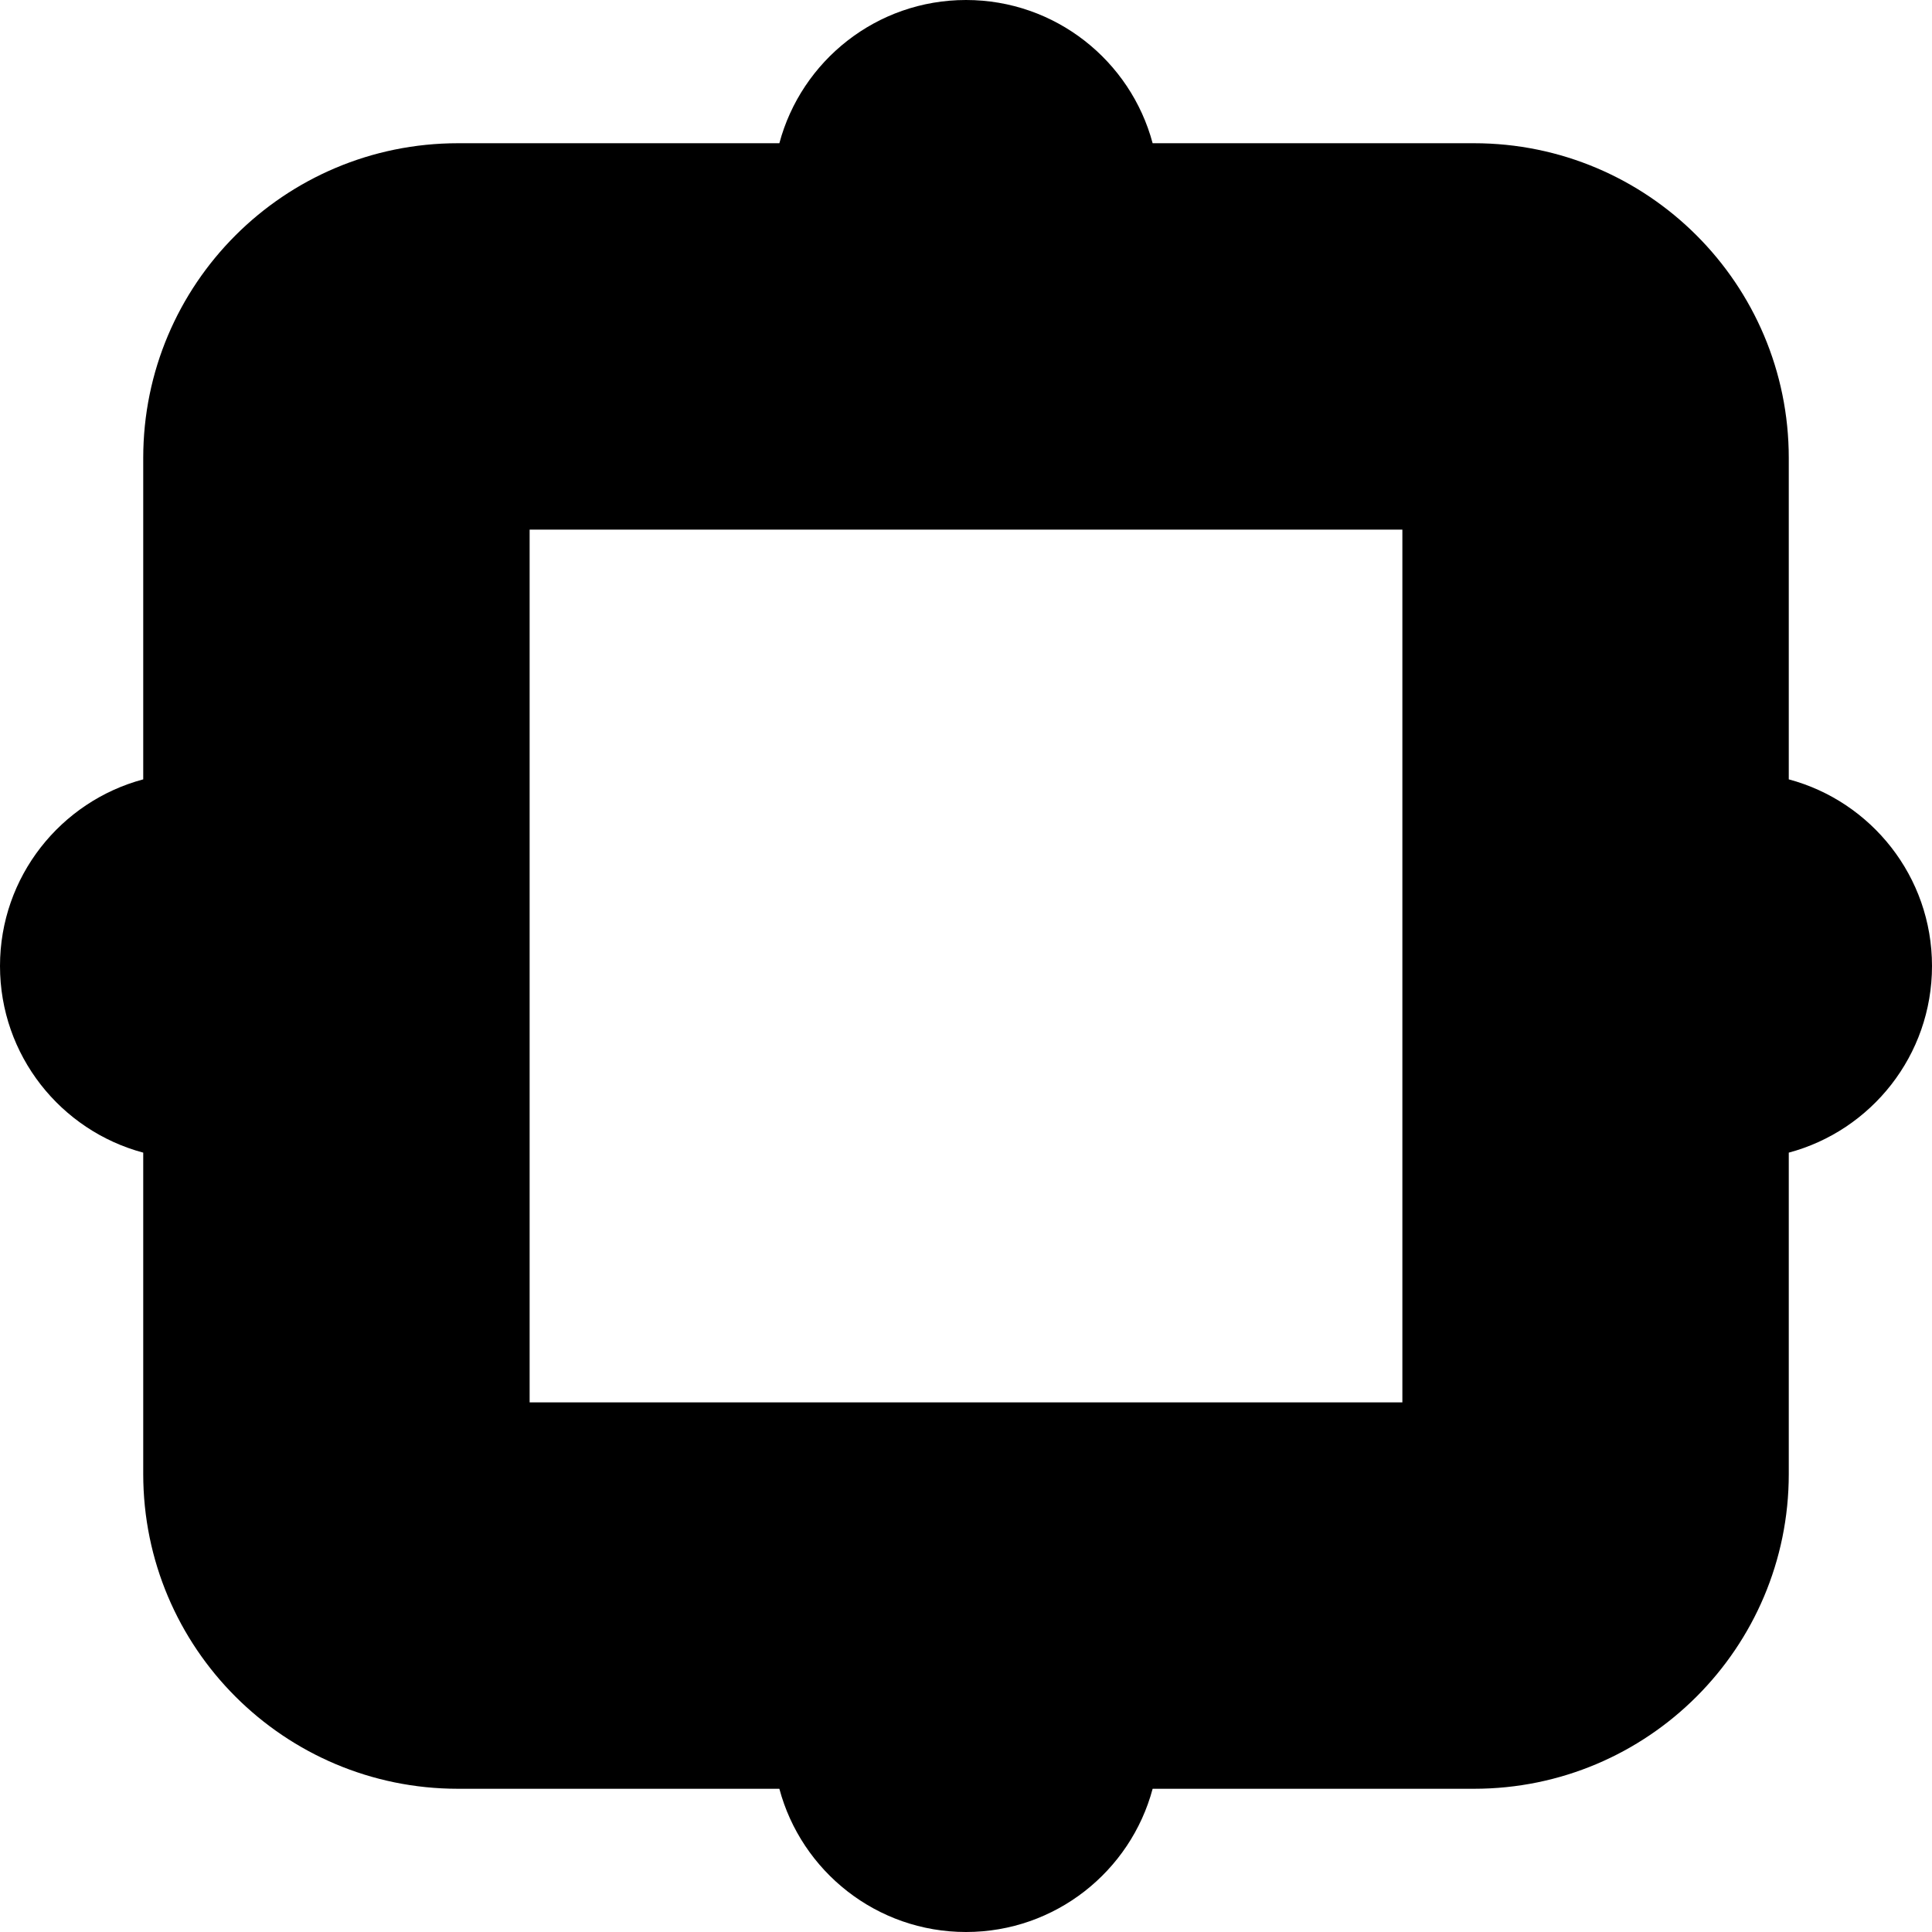
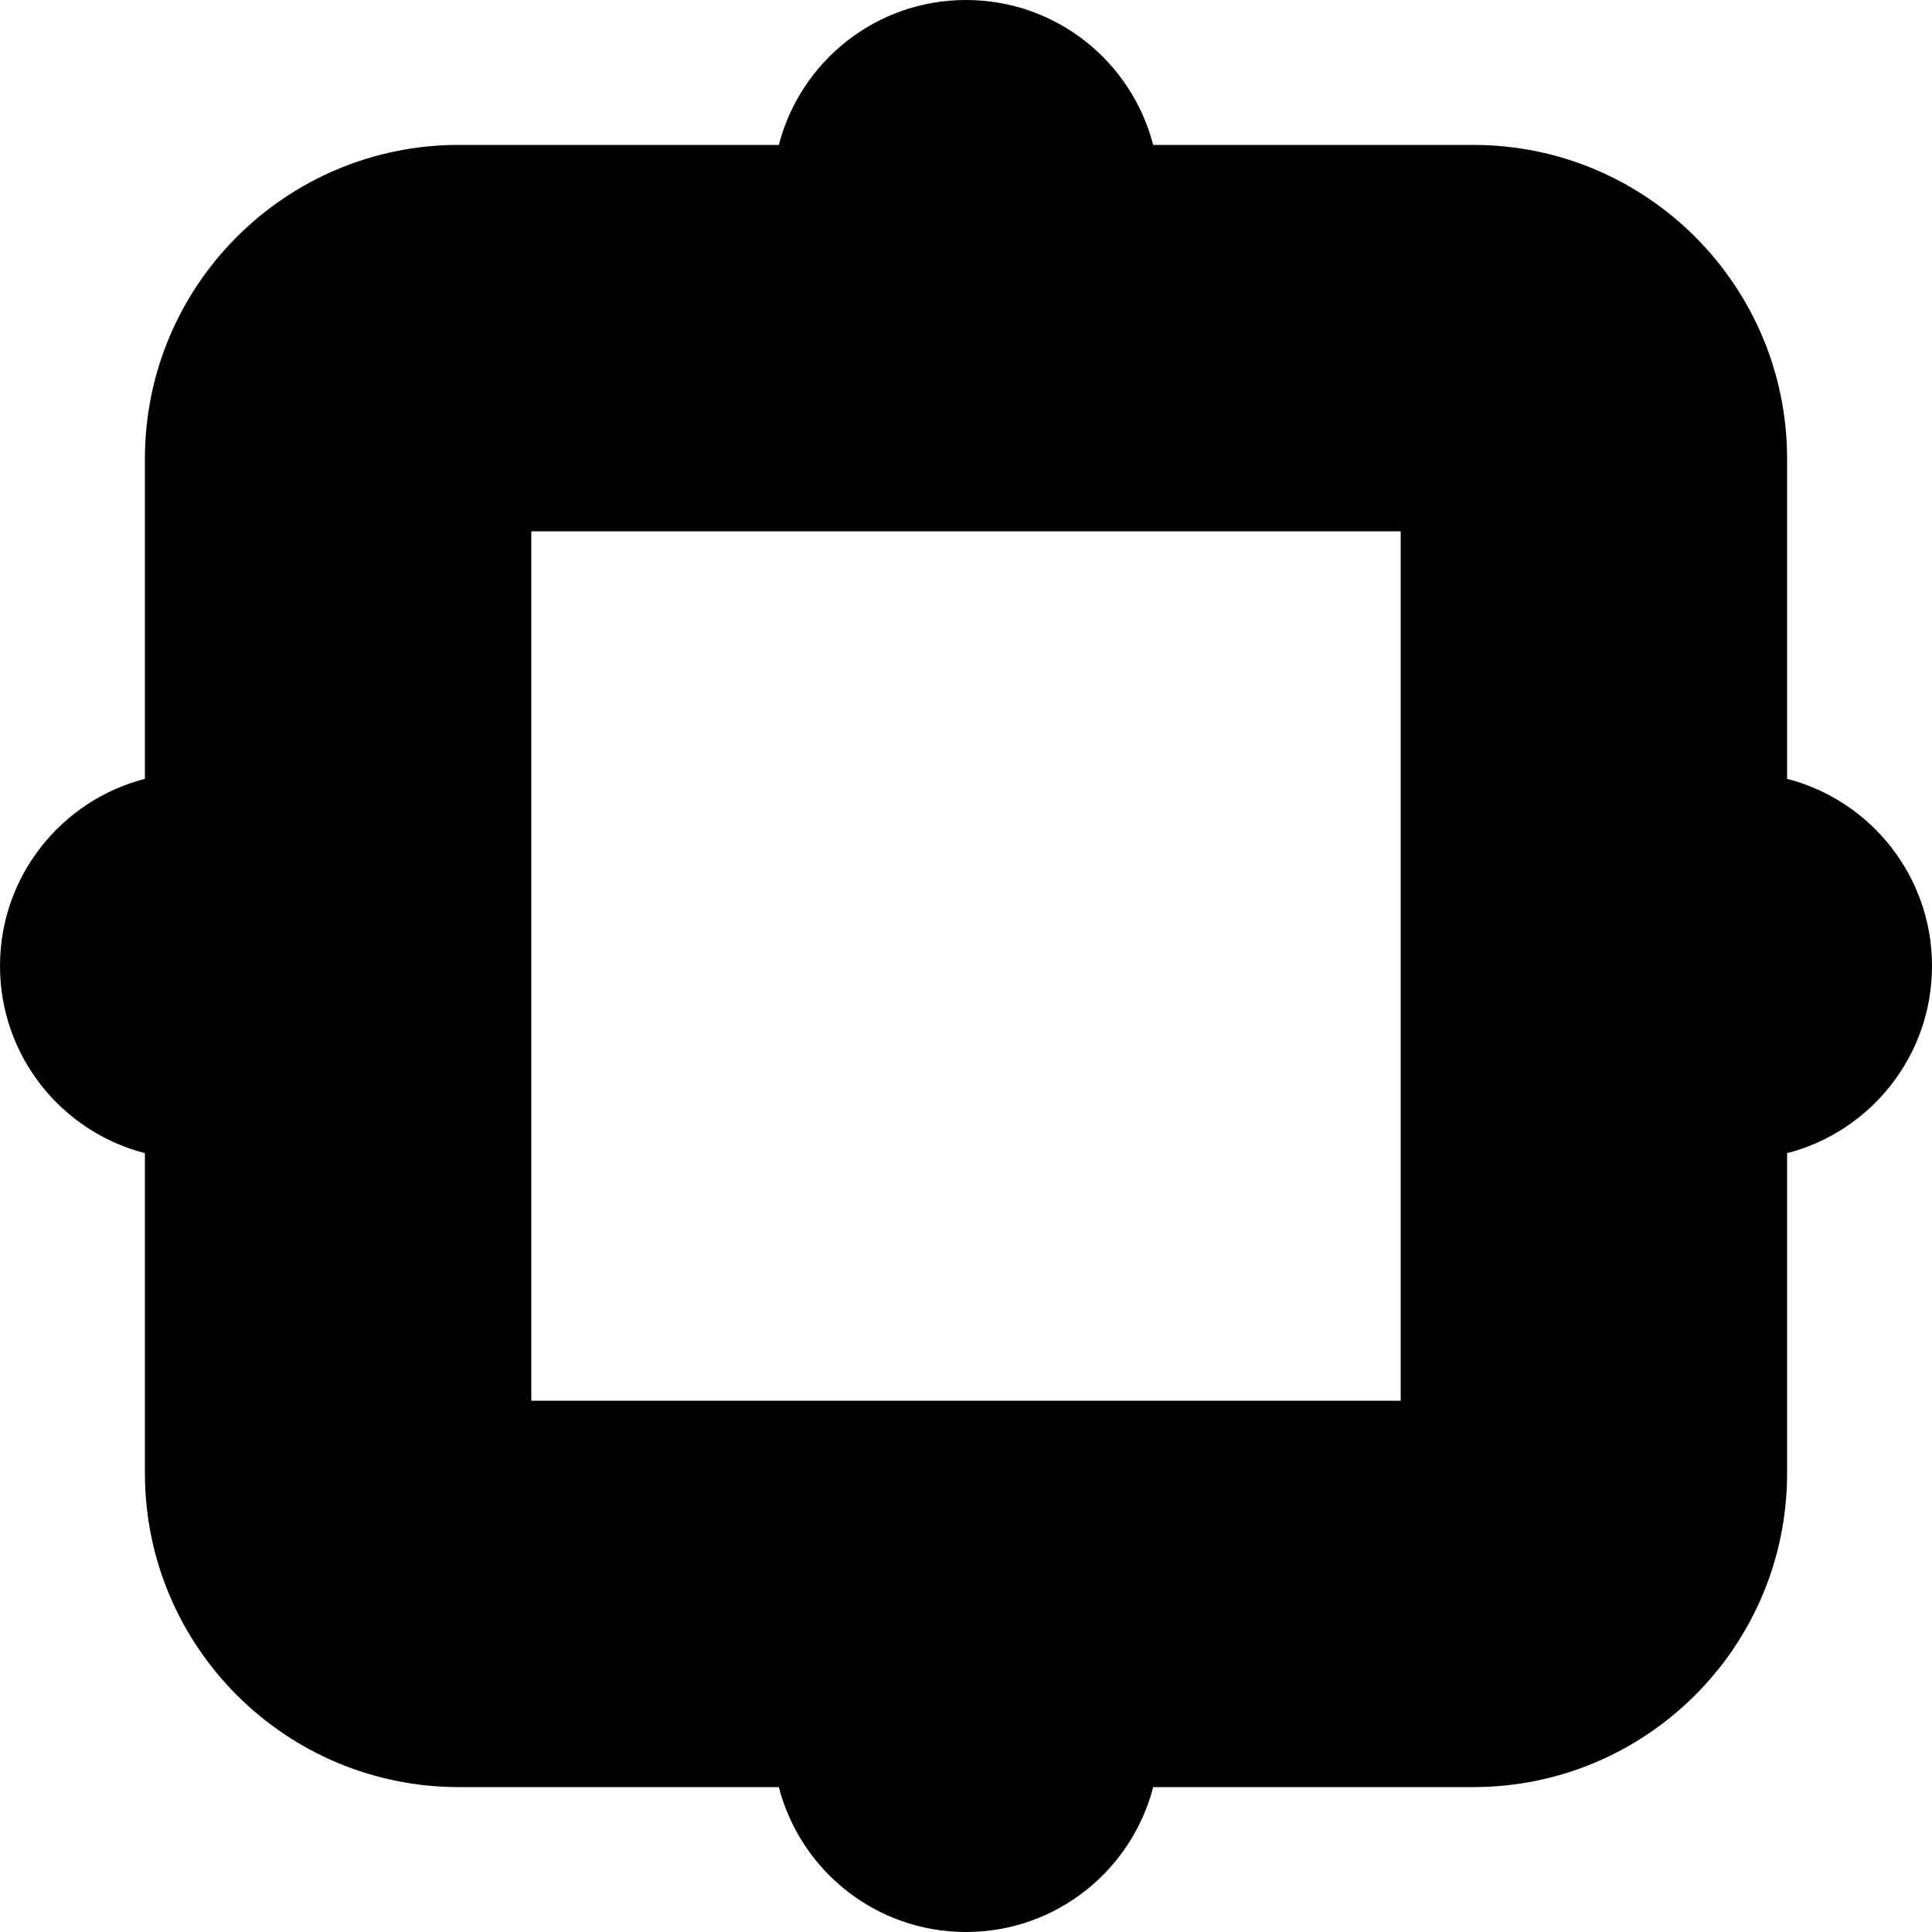
- <svg xmlns="http://www.w3.org/2000/svg" width="158.9" height="158.9" viewBox="0 0 158.9 158.9">
-   <path fill="#000000" fill-rule="evenodd" d="M79.45 0C86.8 0 92.99 5 94.8 11.78L121.23 11.78C135.53 11.78 147.12 23.37 147.12 37.67L147.12 64.1C153.9 65.91 158.9 72.1 158.9 79.45C158.9 86.8 153.9 92.99 147.12 94.8L147.12 121.23C147.12 135.53 135.53 147.12 121.23 147.12L94.8 147.12C92.99 153.9 86.8 158.9 79.45 158.9C72.1 158.9 65.91 153.9 64.1 147.12L37.67 147.12C23.37 147.12 11.78 135.53 11.78 121.23L11.78 94.8C5 92.99 0 86.8 0 79.45C0 72.1 5 65.91 11.78 64.1L11.78 37.67C11.78 23.37 23.37 11.78 37.67 11.78L64.1 11.78C65.91 5 72.1 0 79.45 0ZM115.34 115.34L115.34 43.56L43.56 43.56L43.56 115.34Z" />
+ <svg xmlns="http://www.w3.org/2000/svg" width="160" height="160" viewBox="0 0 160 160">
+   <path fill="#000000" fill-rule="evenodd" d="M80 0C87.46 0 93.72 5.1 95.5 12L122 12C136.36 12 148 23.64 148 38L148 64.5C154.9 66.28 160 72.54 160 80C160 87.46 154.9 93.72 148 95.5L148 122C148 136.36 136.36 148 122 148L95.5 148C93.72 154.9 87.46 160 80 160C72.54 160 66.28 154.9 64.5 148L38 148C23.64 148 12 136.36 12 122L12 95.5C5.1 93.72 0 87.46 0 80C0 72.54 5.1 66.28 12 64.5L12 38C12 23.64 23.64 12 38 12L64.5 12C66.28 5.1 72.54 0 80 0ZM116 116L116 44L44 44L44 116Z" />
</svg>
